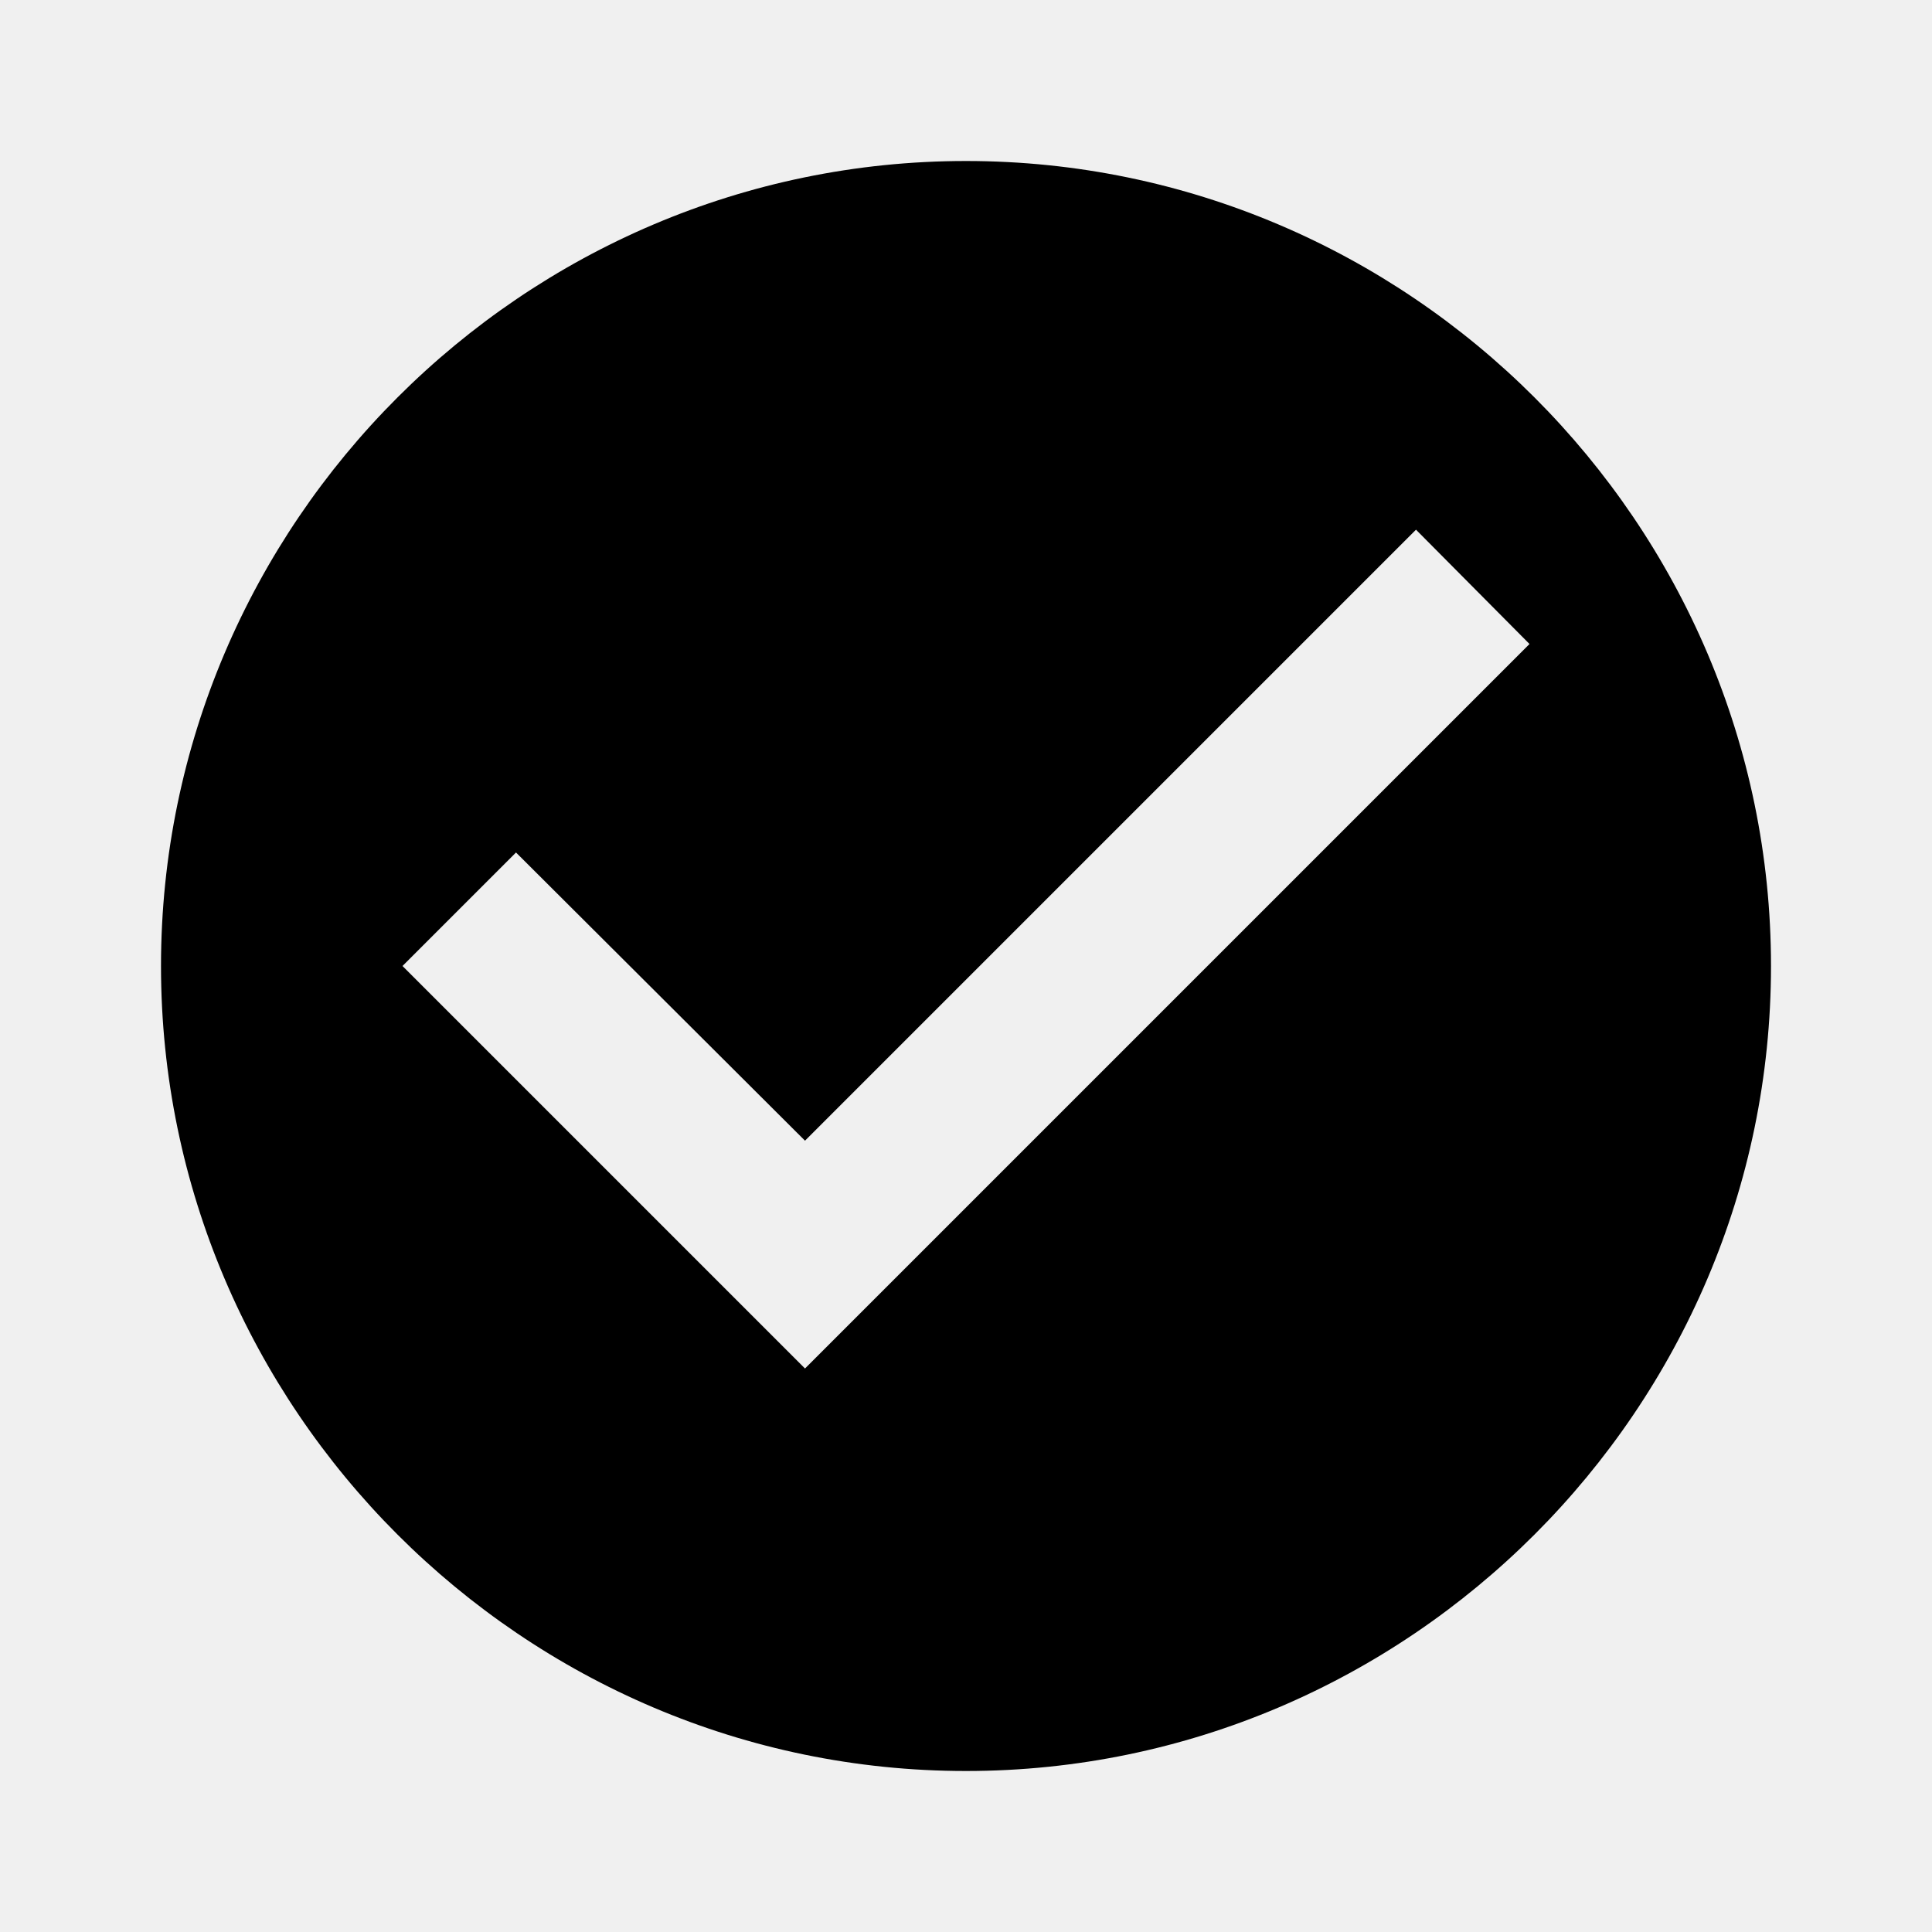
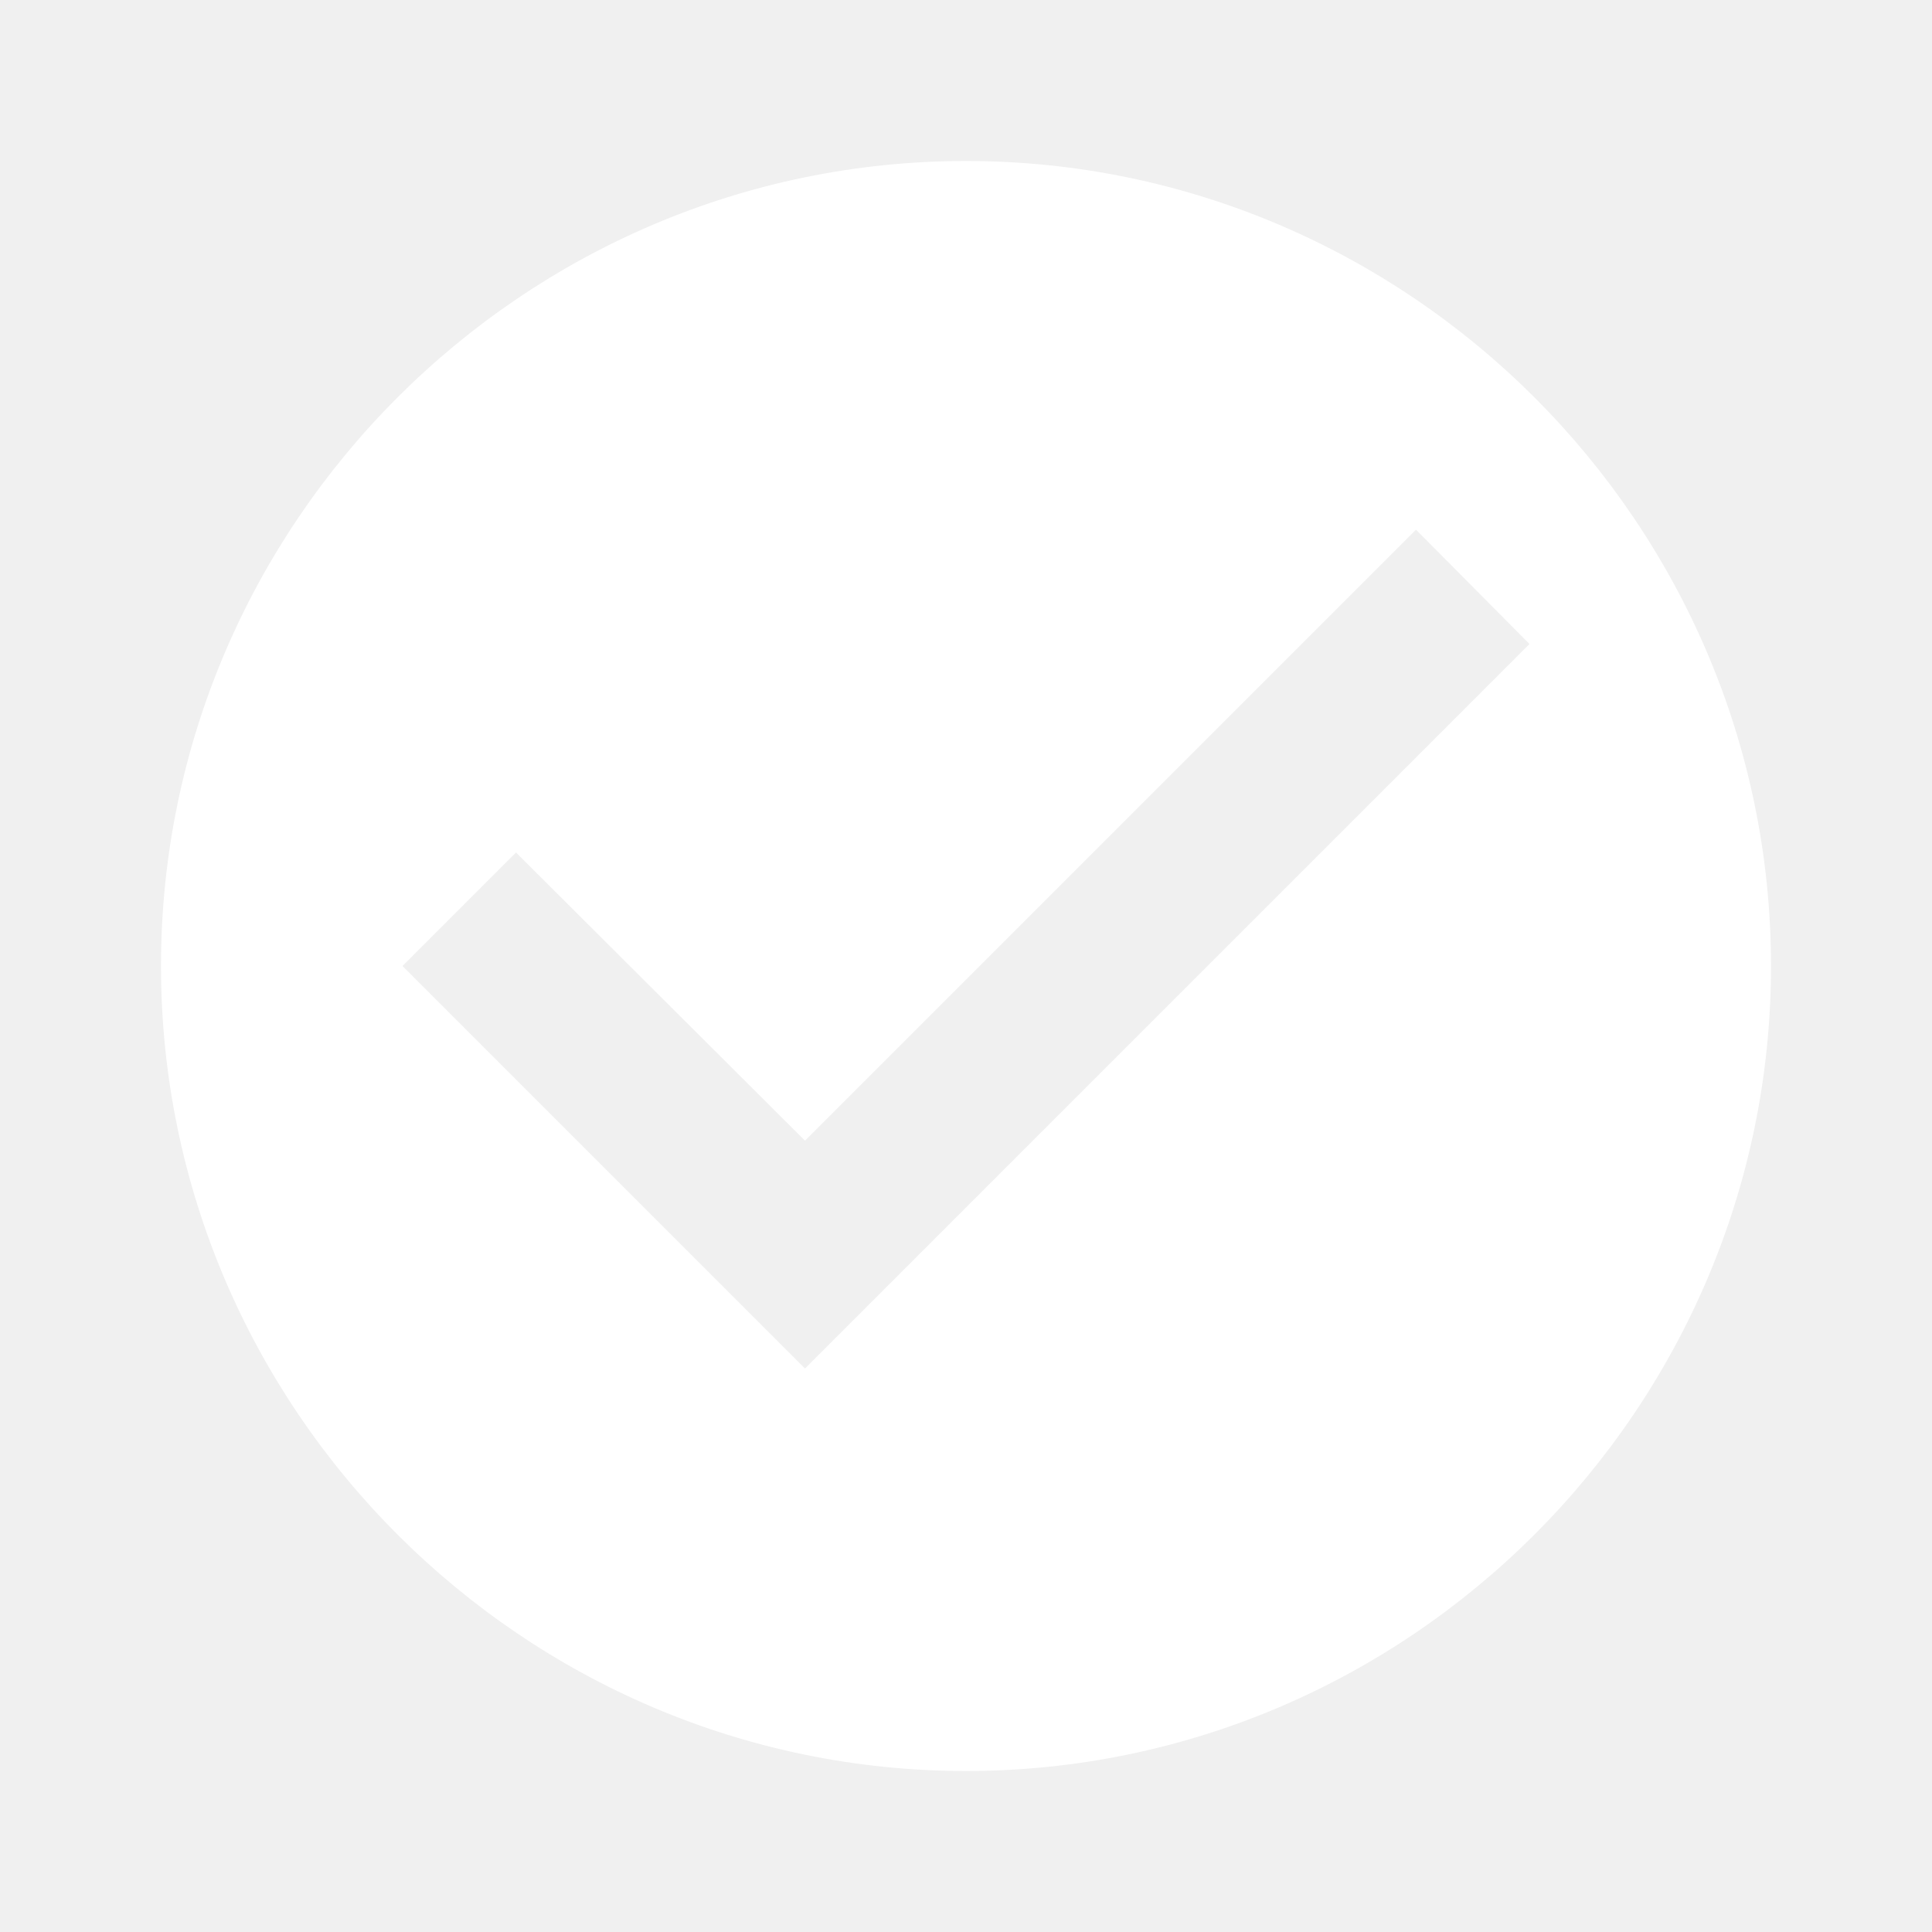
- <svg xmlns="http://www.w3.org/2000/svg" version="1.1" width="24" height="24" viewBox="0 0 24 24">
+ <svg xmlns="http://www.w3.org/2000/svg" fill="#FFFFFF" version="1.1" width="24" height="24" viewBox="0 0 24 24">
  <path d="M12 2C6.5 2 2 6.5 2 12S6.5 22 12 22 22 17.5 22 12 17.5 2 12 2M10 17L5 12L6.41 10.59L10 14.17L17.59 6.58L19 8L10 17Z" />
</svg>
